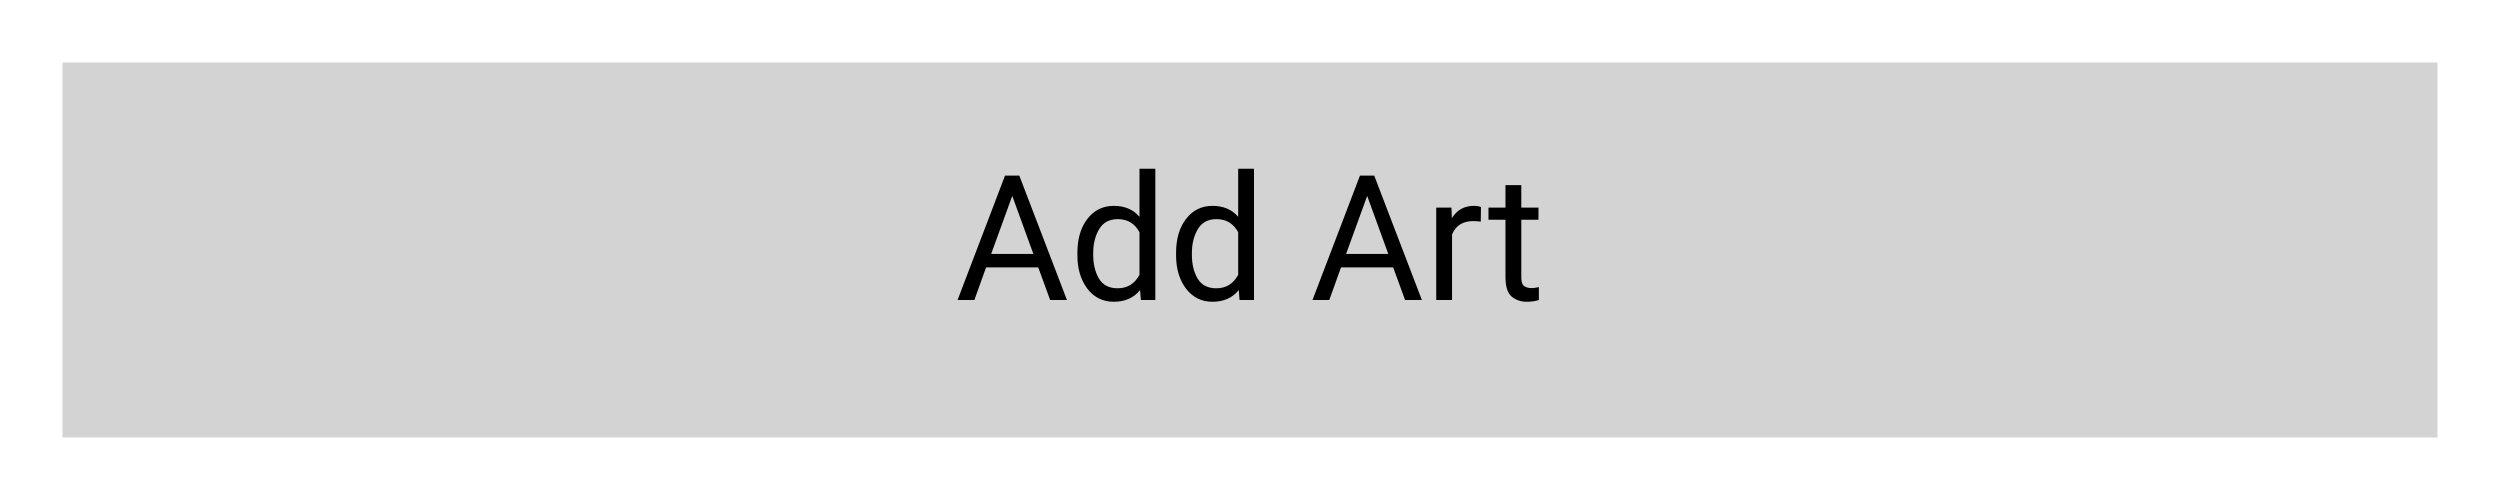
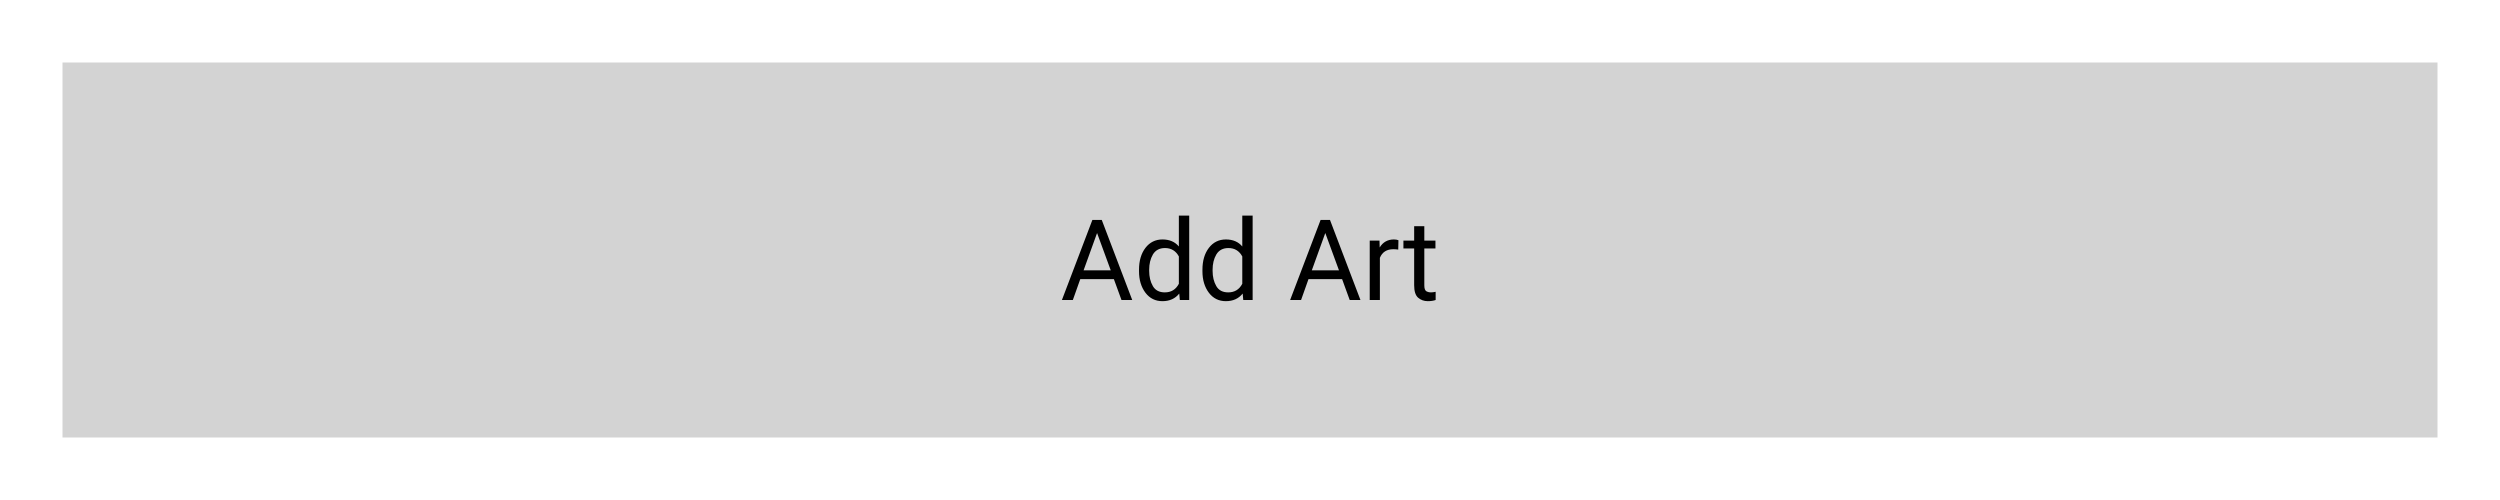
<svg xmlns="http://www.w3.org/2000/svg" width="200" height="40" version="1.1">
  <style>
@font-face {
    font-family: 'Roboto';
    src: url('/usr/share/fonts/truetype/roboto/Roboto.ttf') format('truetype');
    font-weight: normal;
    font-style: normal;
}

</style>
  <rect x="0" y="0" width="200" height="40" fill="white" stroke-width="0" />
  <path d="M 5 5 L 195 5 L 195 35 L 5 35 Z" fill="lightgray" />
-   <text x="100" y="24" font-family="Roboto" font-size="14" fill="black" text-anchor="middle"> Add Art </text>
+   <text x="100" y="24" font-family="Roboto" font-size="9" fill="black" text-anchor="middle"> Add Art </text>

fill lightgray
stroke lightgray

polyline 5,5 195,5 195,75 5,75


stroke-width 0
stroke-opacity 0


fill black
stroke black
stroke-width 0
stroke-opacity 0


font-size 20
gravity center
text 0,0 "Add Art"

</svg>
